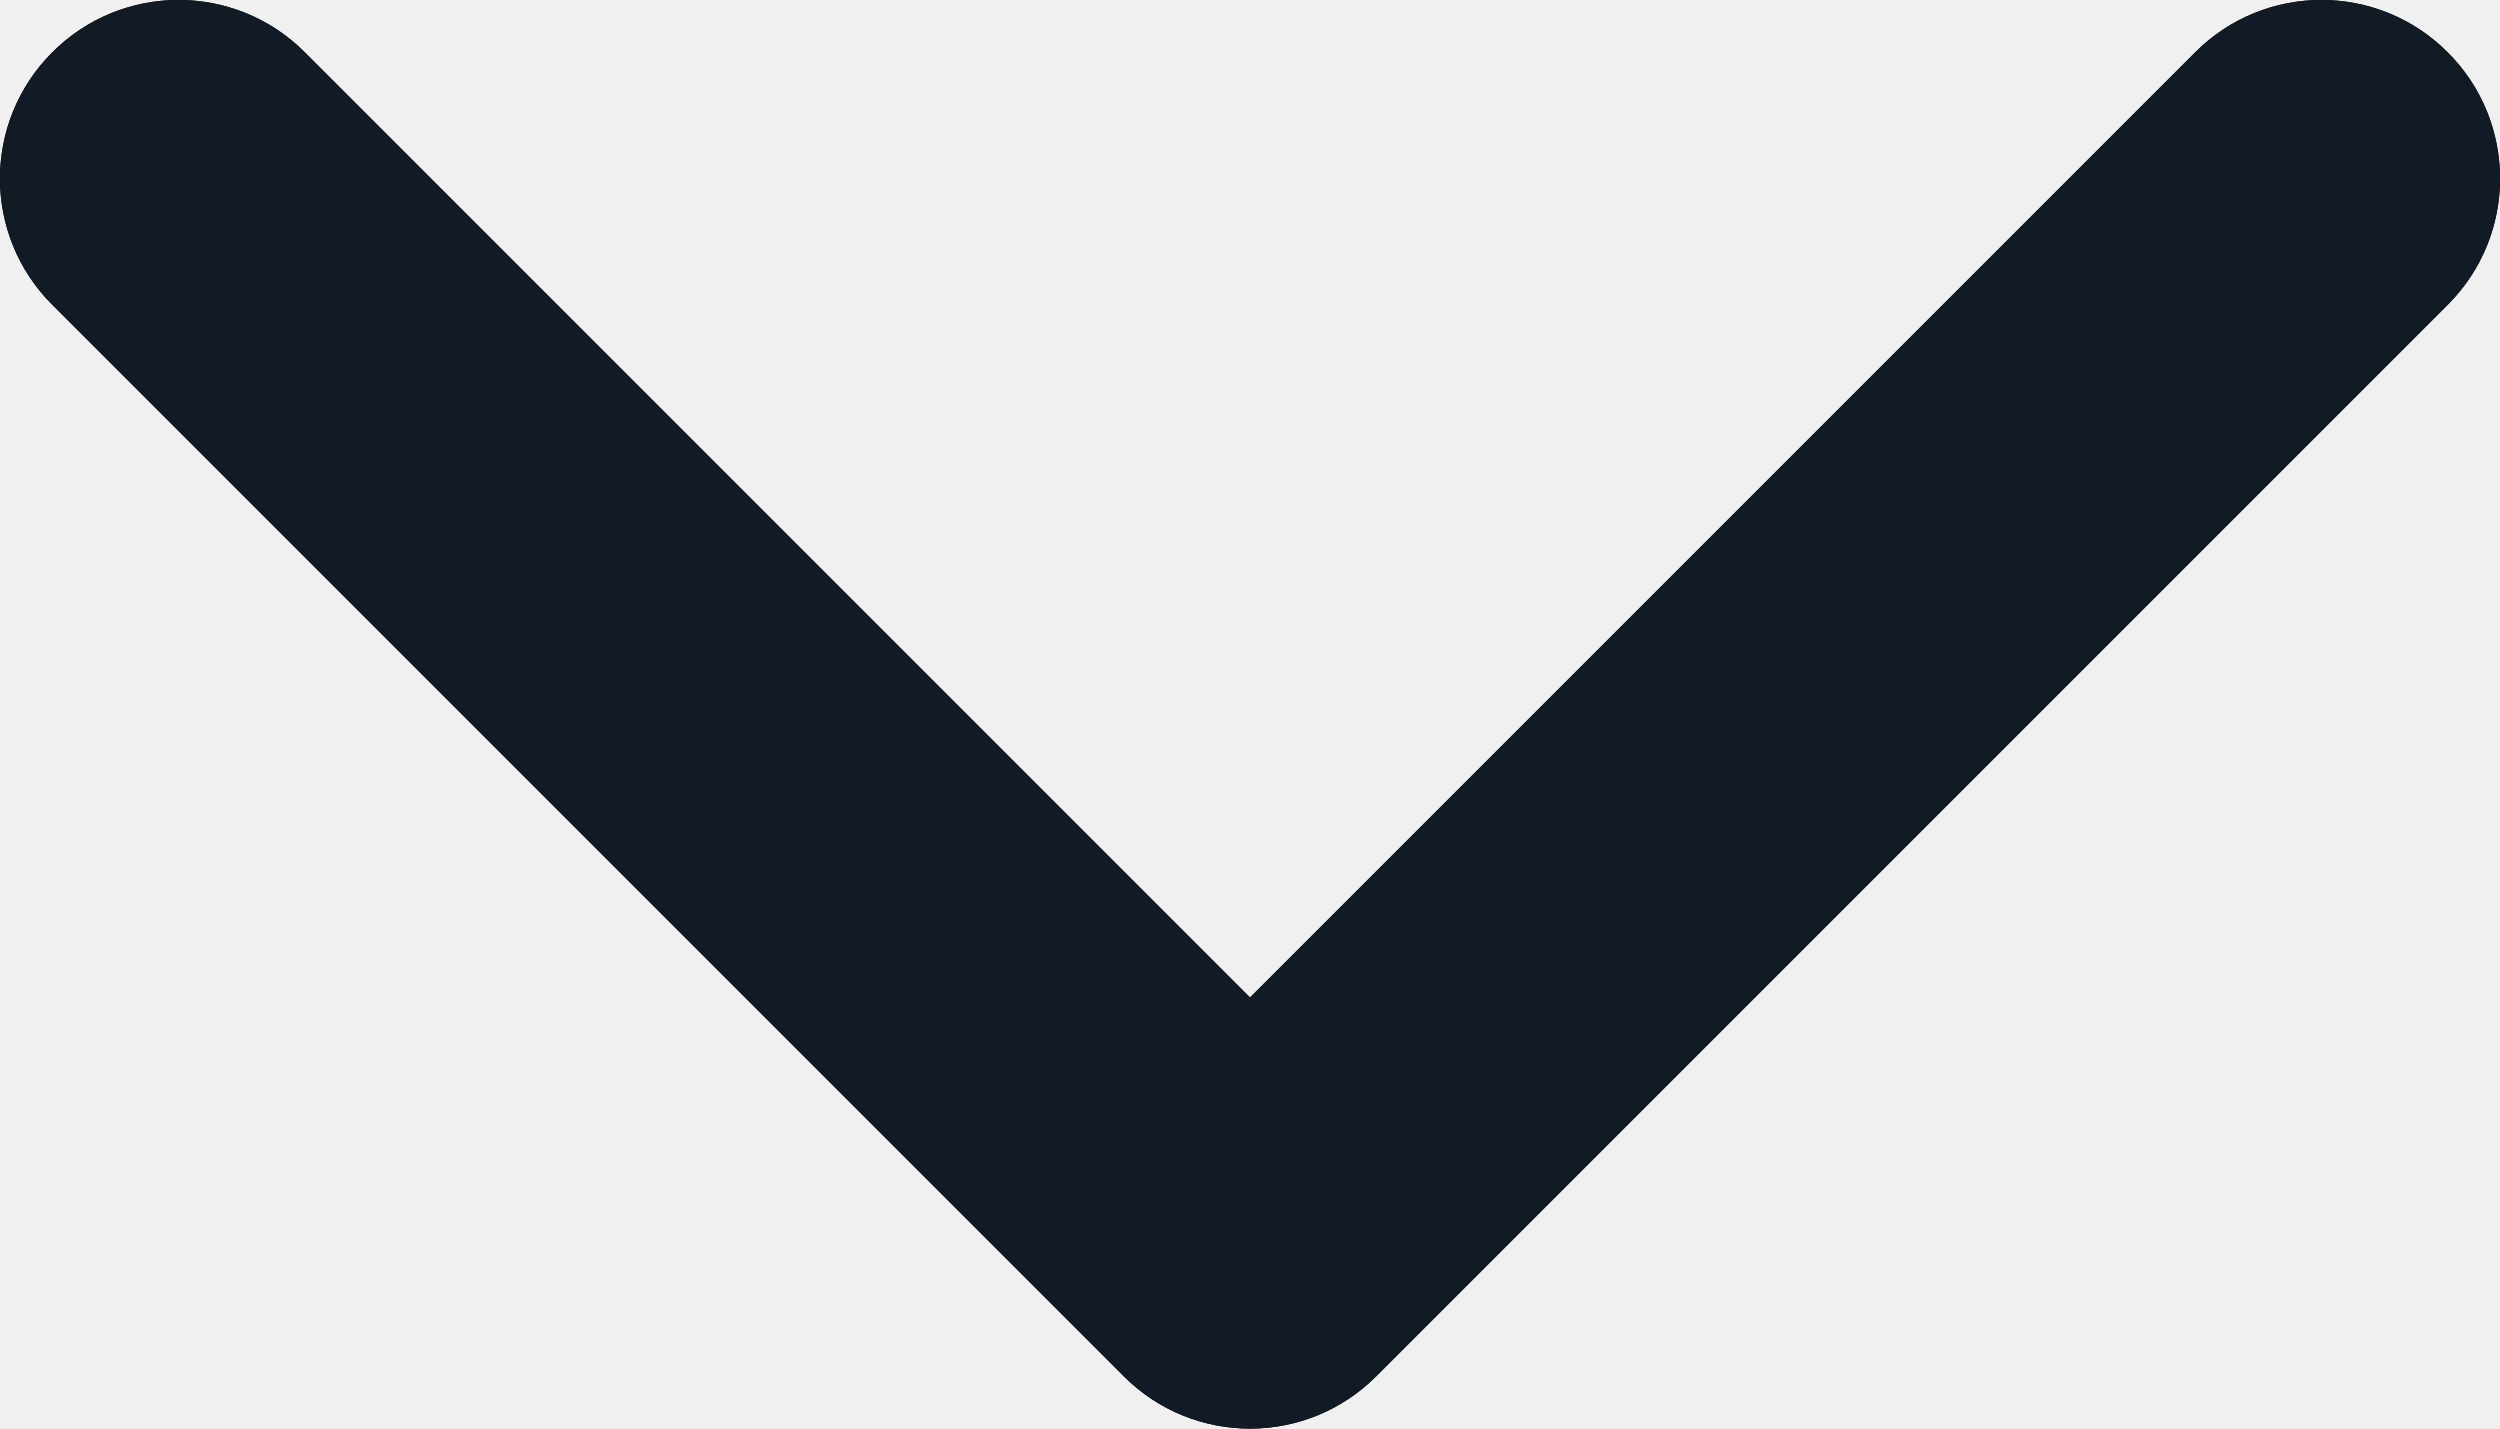
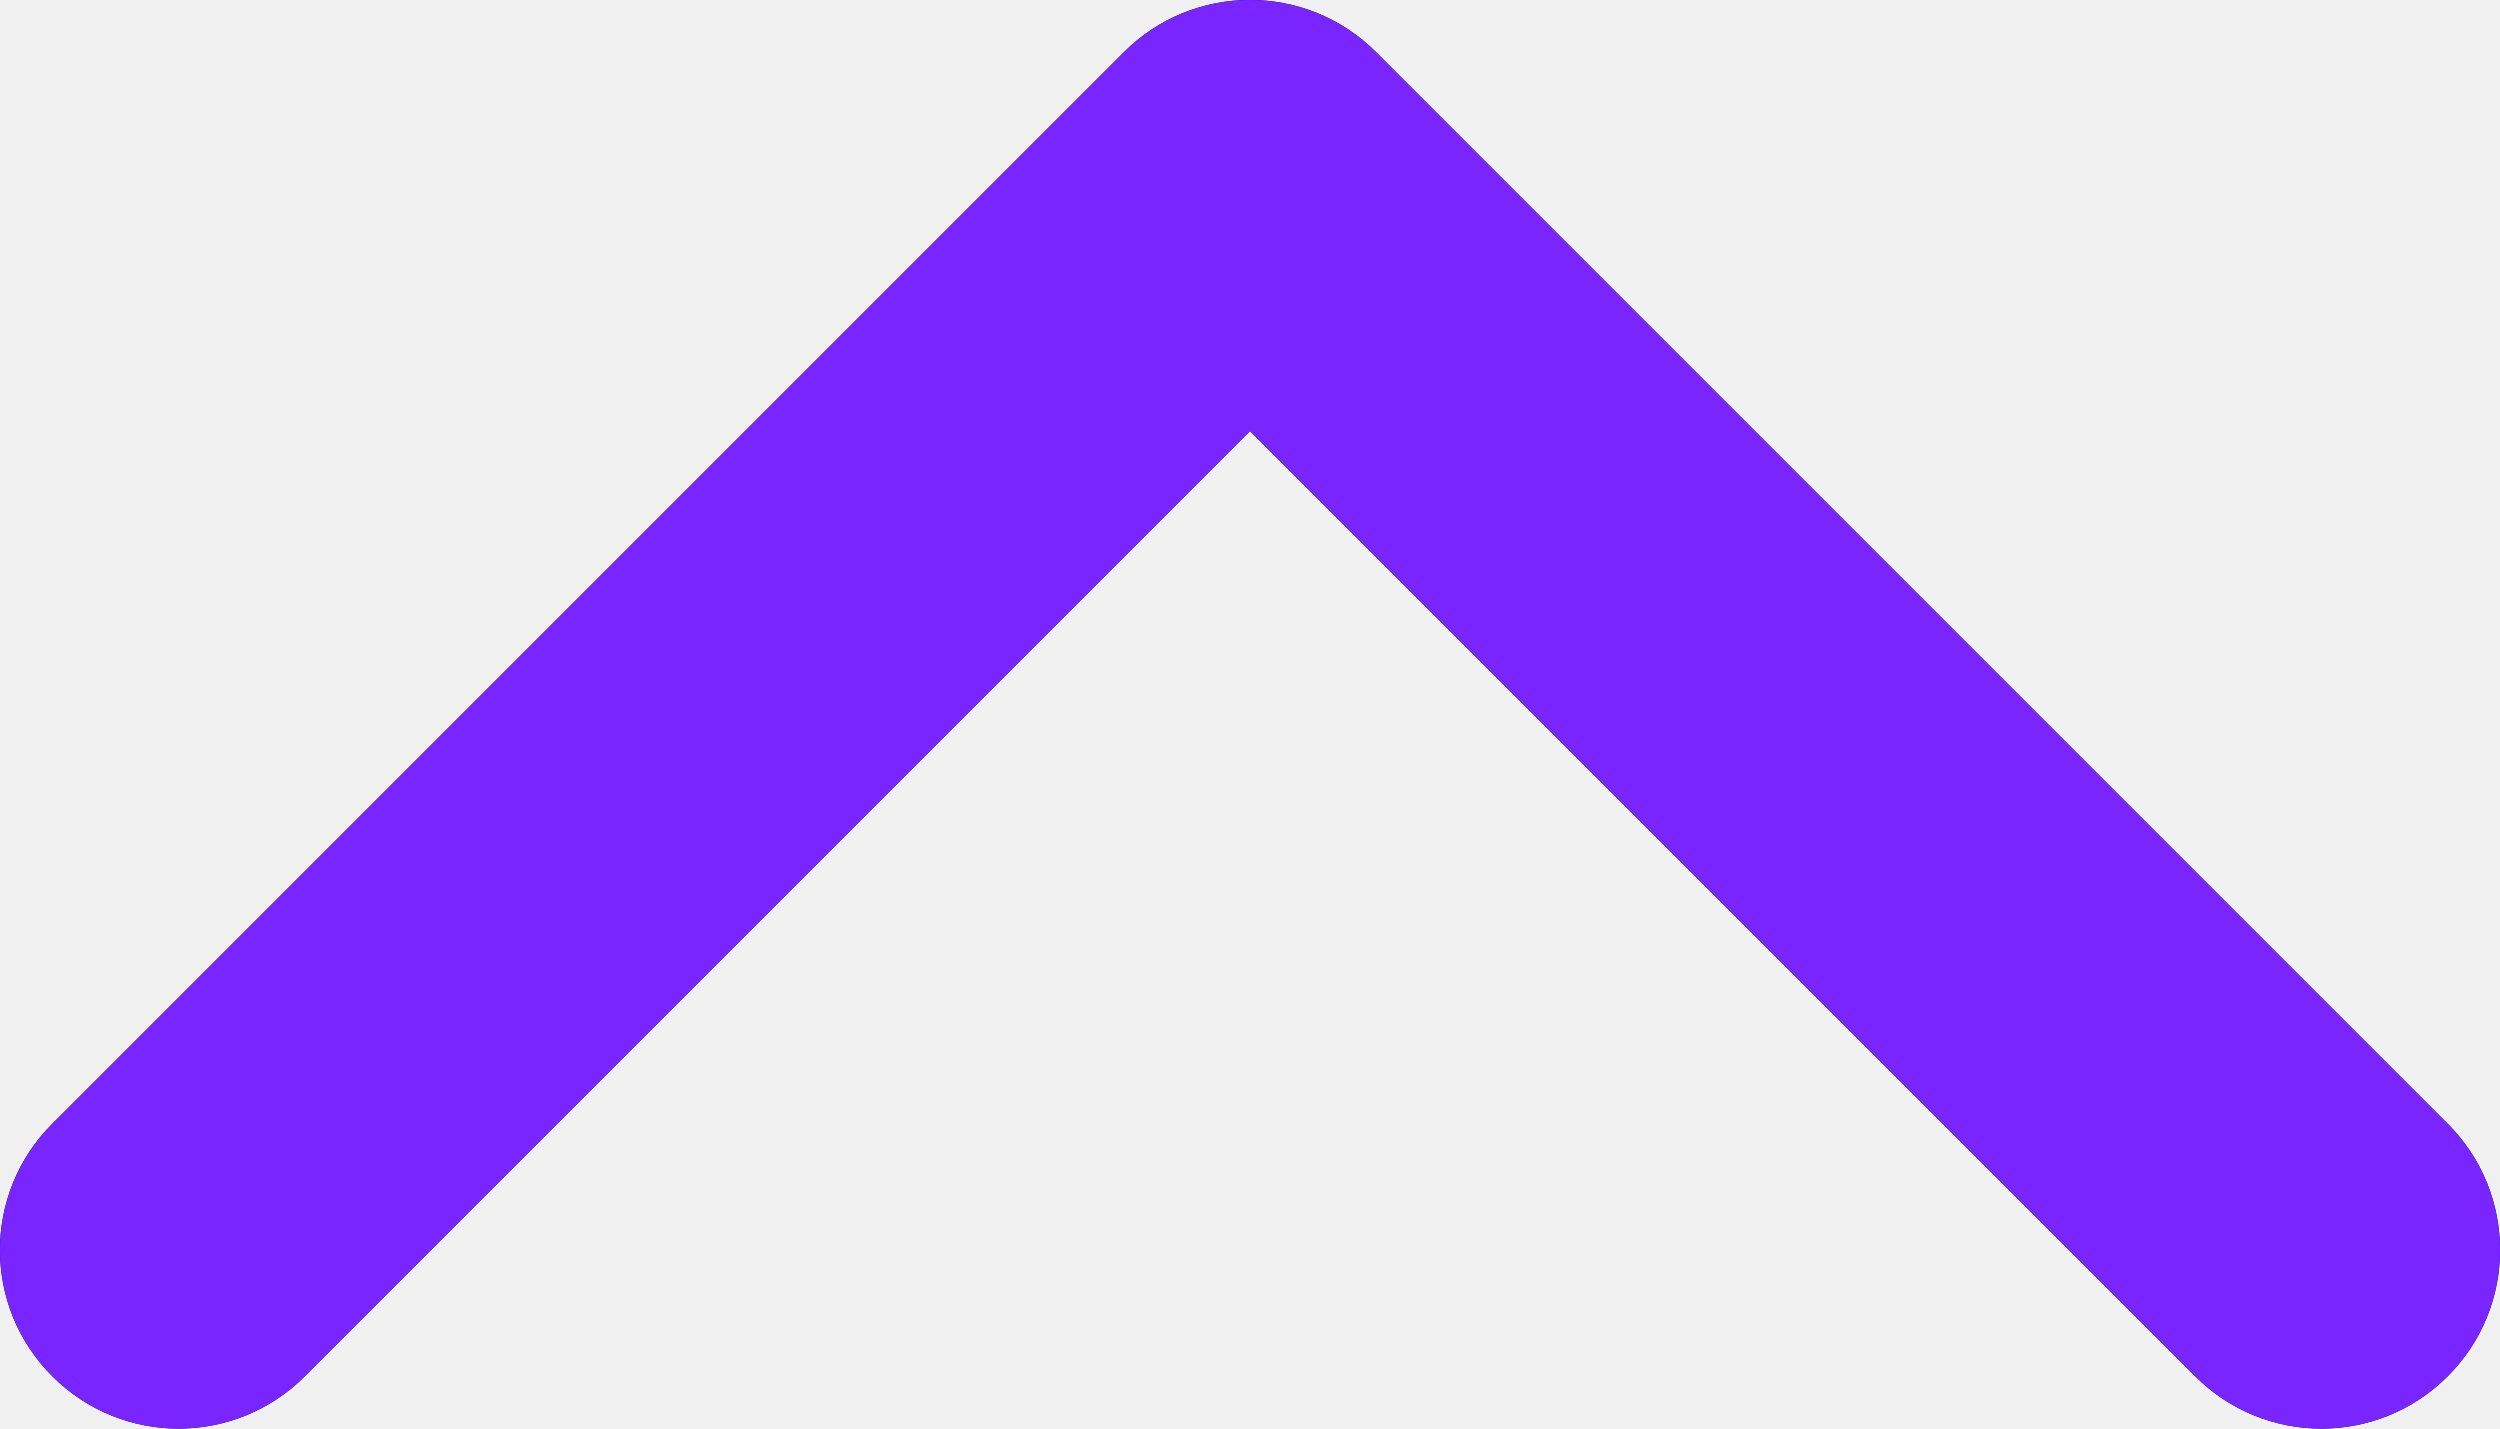
<svg xmlns="http://www.w3.org/2000/svg" xmlns:xlink="http://www.w3.org/1999/xlink" width="14px" height="8px" viewBox="0 0 14 8" version="1.1">
  <defs>
-     <path d="M17.293,8.293 C17.683,7.902 18.317,7.902 18.707,8.293 C19.098,8.683 19.098,9.317 18.707,9.707 L12.707,15.707 C12.317,16.098 11.683,16.098 11.293,15.707 L5.293,9.707 C4.902,9.317 4.902,8.683 5.293,8.293 C5.683,7.902 6.317,7.902 6.707,8.293 L12,13.586 L17.293,8.293 Z" id="path-1" />
+     <path d="M12,10.414 L6.707,15.707 C6.317,16.098 5.683,16.098 5.293,15.707 C4.902,15.317 4.902,14.683 5.293,14.293 L11.293,8.293 C11.683,7.902 12.317,7.902 12.707,8.293 L18.707,14.293 C19.098,14.683 19.098,15.317 18.707,15.707 C18.317,16.098 17.683,16.098 17.293,15.707 L12,10.414 Z" id="path-1" />
  </defs>
  <g id="Symbols" stroke="none" stroke-width="1" fill="none" fill-rule="evenodd">
    <g id="Cards/FacultyLifeline-AC-v3" transform="translate(-406, -309)">
      <g id="Label/Unselsected" transform="translate(26, 264)">
-         <g id="arrows/chevron/down" transform="translate(375, 37)">
+         <g id="arrows/chevron/up" transform="translate(375, 37)">
          <mask id="mask-2" fill="white">
            <use xlink:href="#path-1" />
          </mask>
          <use id="🔳Icon" fill="#000000" fill-rule="nonzero" xlink:href="#path-1" />
-           <g id="colors/black" mask="url(#mask-2)" fill="#121A26" fill-rule="evenodd" stroke-width="1">
+           <g id="colors/black" mask="url(#mask-2)" fill="#7825ff" fill-rule="evenodd" stroke-width="1">
            <g id="Rectangle">
              <rect x="0" y="0" width="24" height="24" />
            </g>
          </g>
        </g>
      </g>
    </g>
  </g>
</svg>
